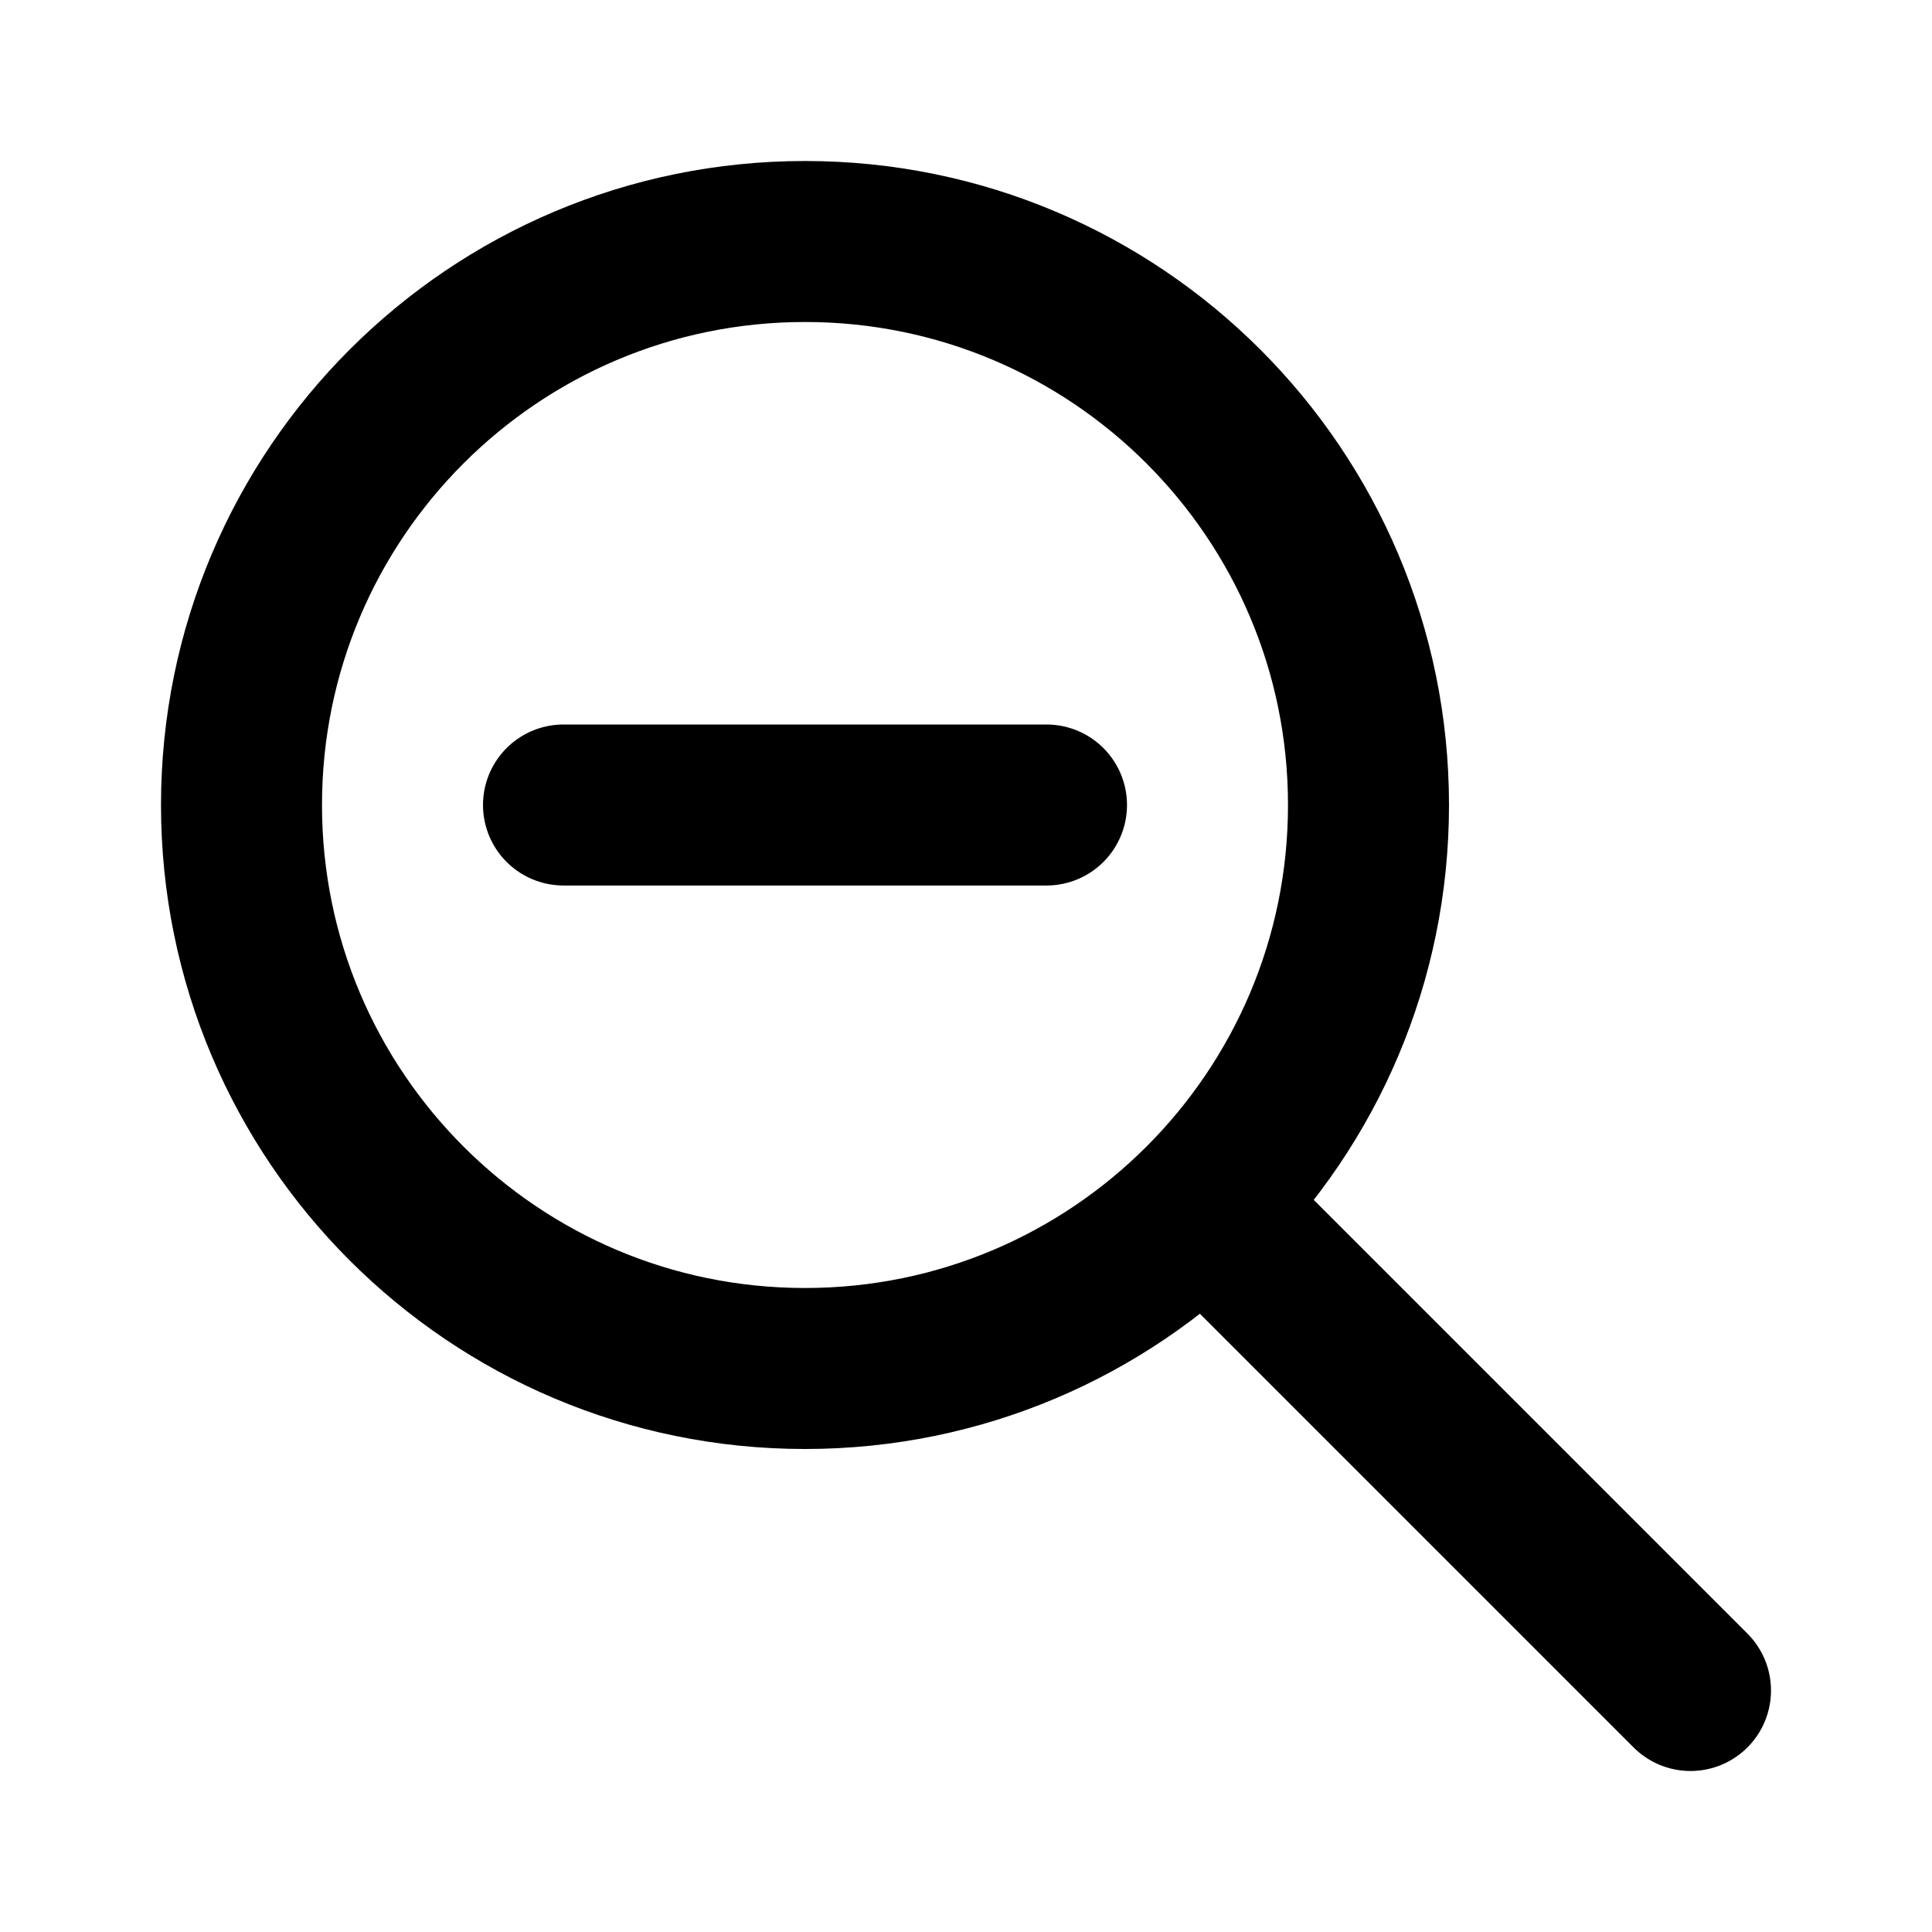
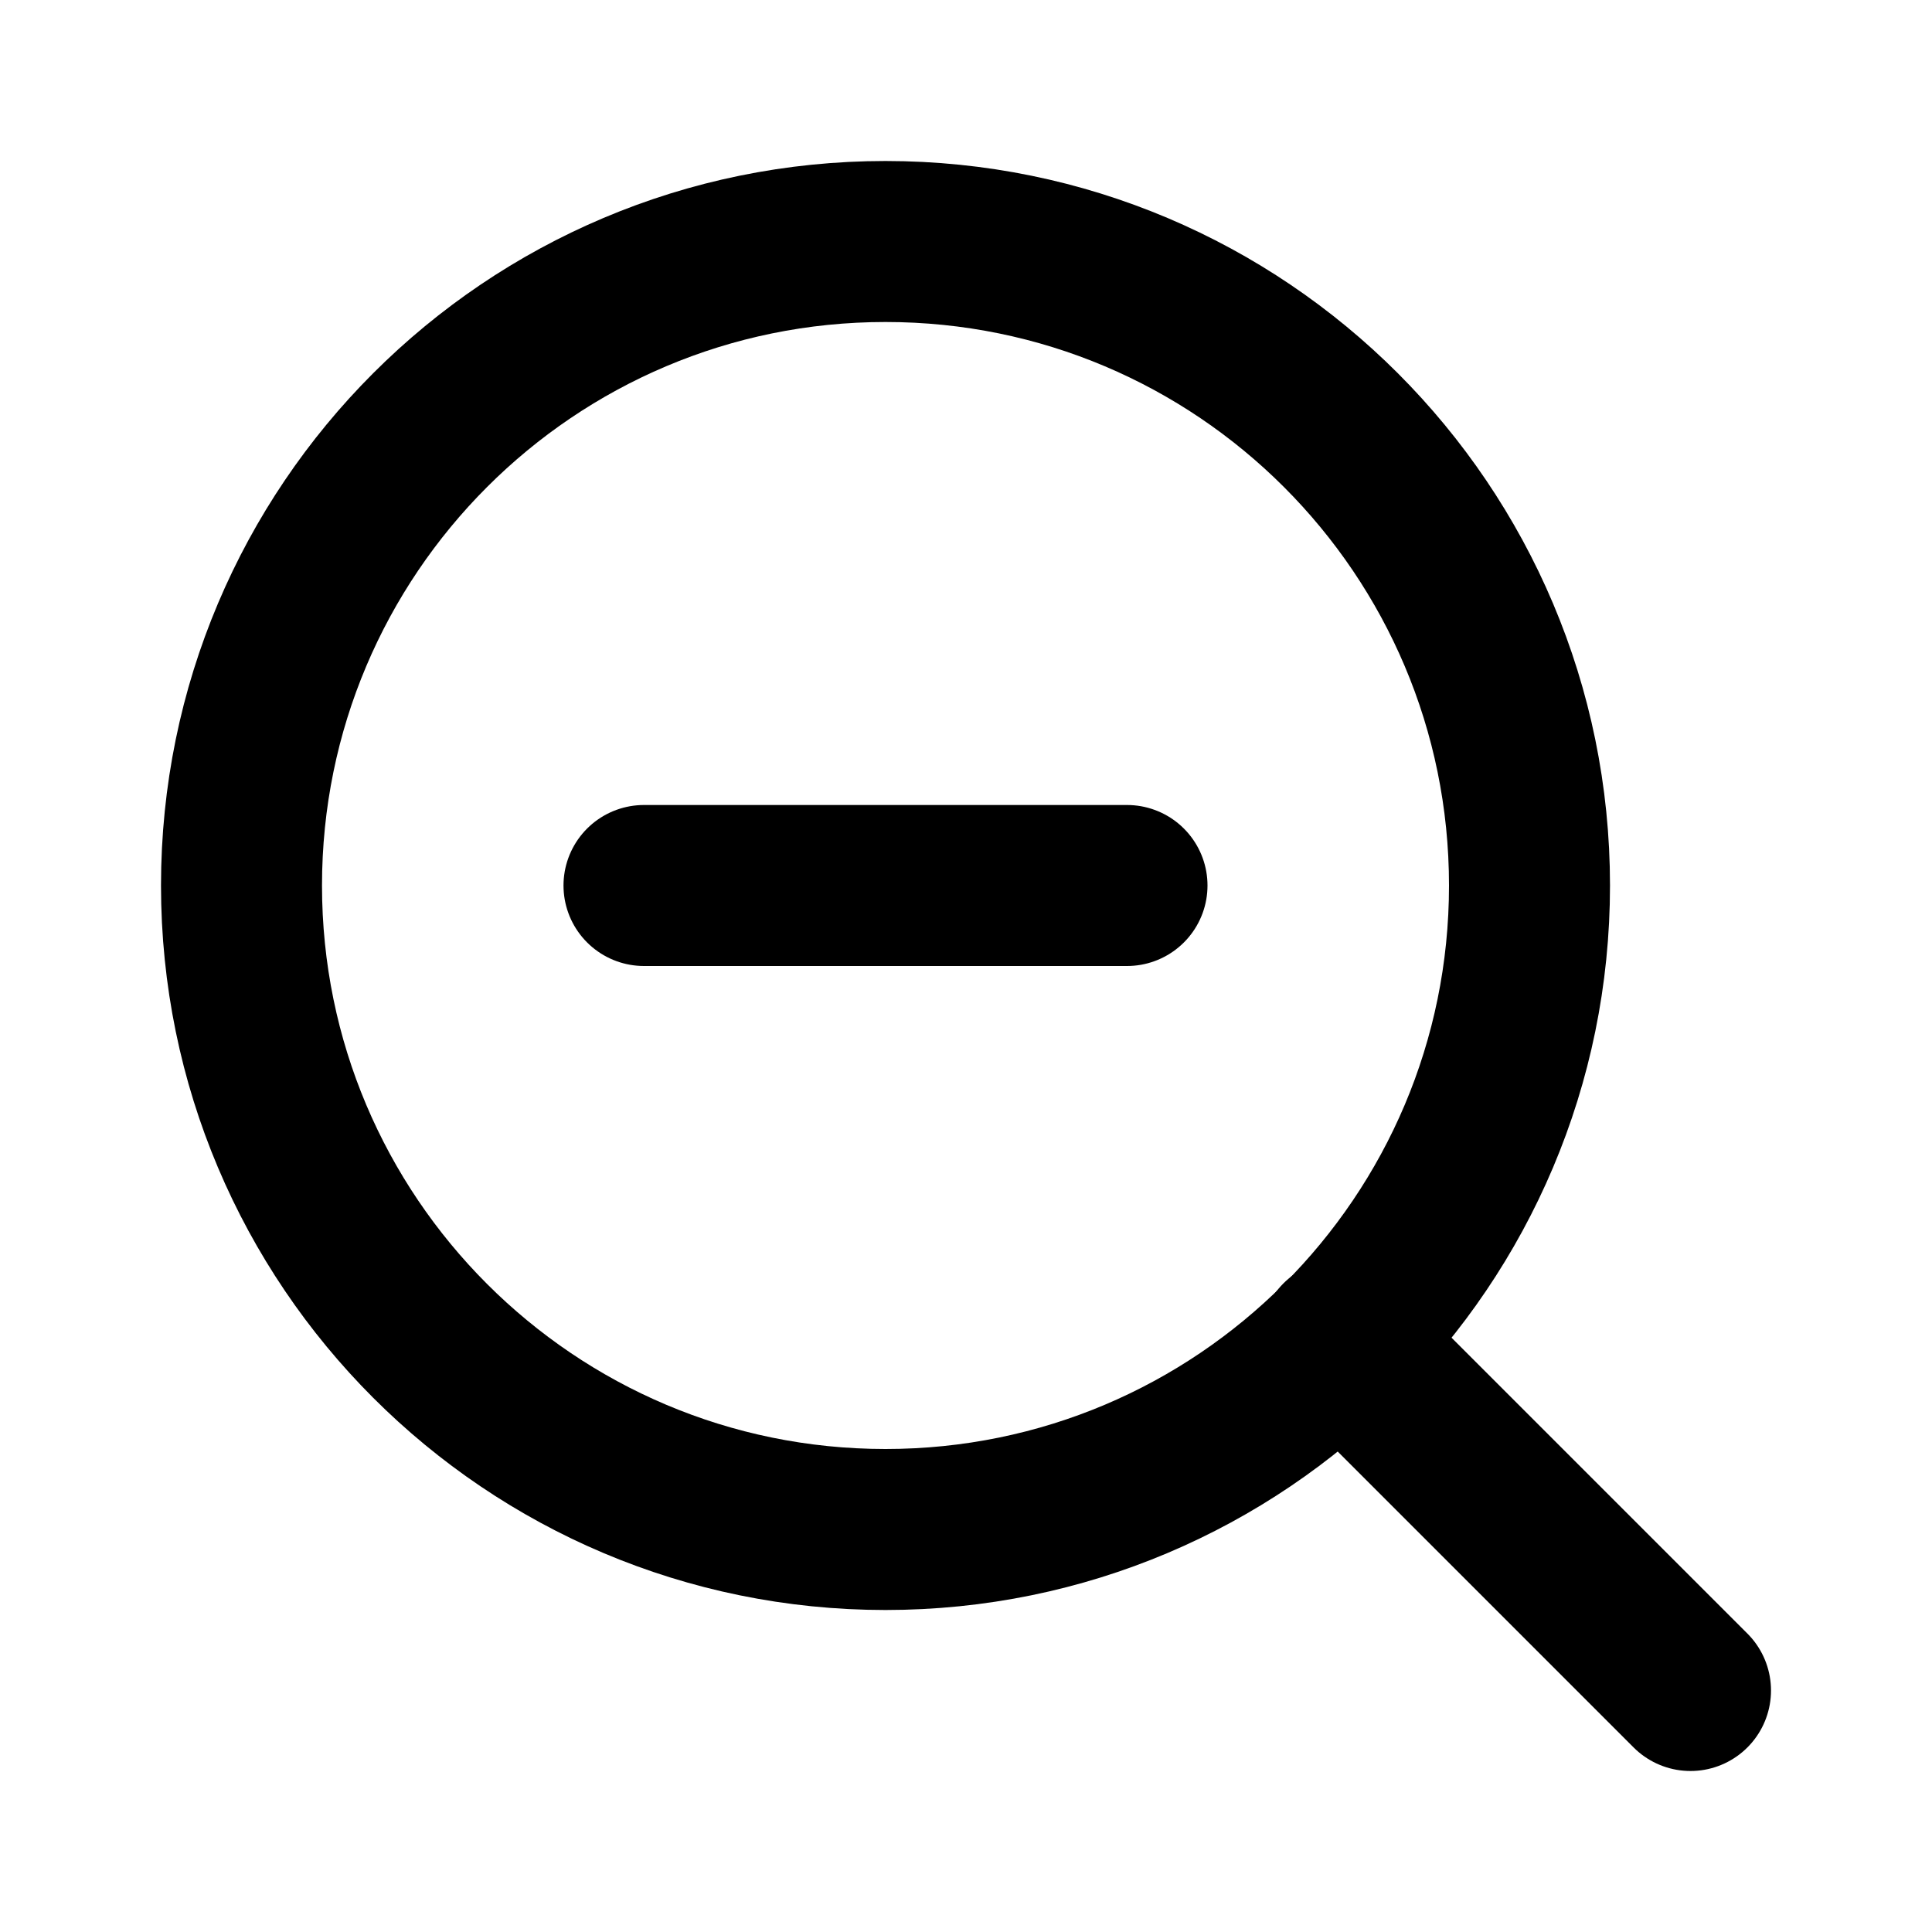
- <svg xmlns="http://www.w3.org/2000/svg" width="24" height="24" fill="none" viewBox="0 0 24 24">
-   <path stroke="currentColor" stroke-linecap="round" stroke-linejoin="round" stroke-width="2" d="m21 21-6-6m-2-5H7m10 0a7 7 0 1 1-14 0 7 7 0 0 1 14 0Z" />
+ <svg xmlns="http://www.w3.org/2000/svg" width="24" height="24" viewBox="0 0 24 24" fill="none" stroke="currentColor" stroke-width="2" stroke-linecap="round" stroke-linejoin="round">
+   <circle cx="11" cy="11" r="8" />
+   <line x1="21" x2="16.65" y1="21" y2="16.65" />
+   <line x1="8" x2="14" y1="11" y2="11" />
</svg>
